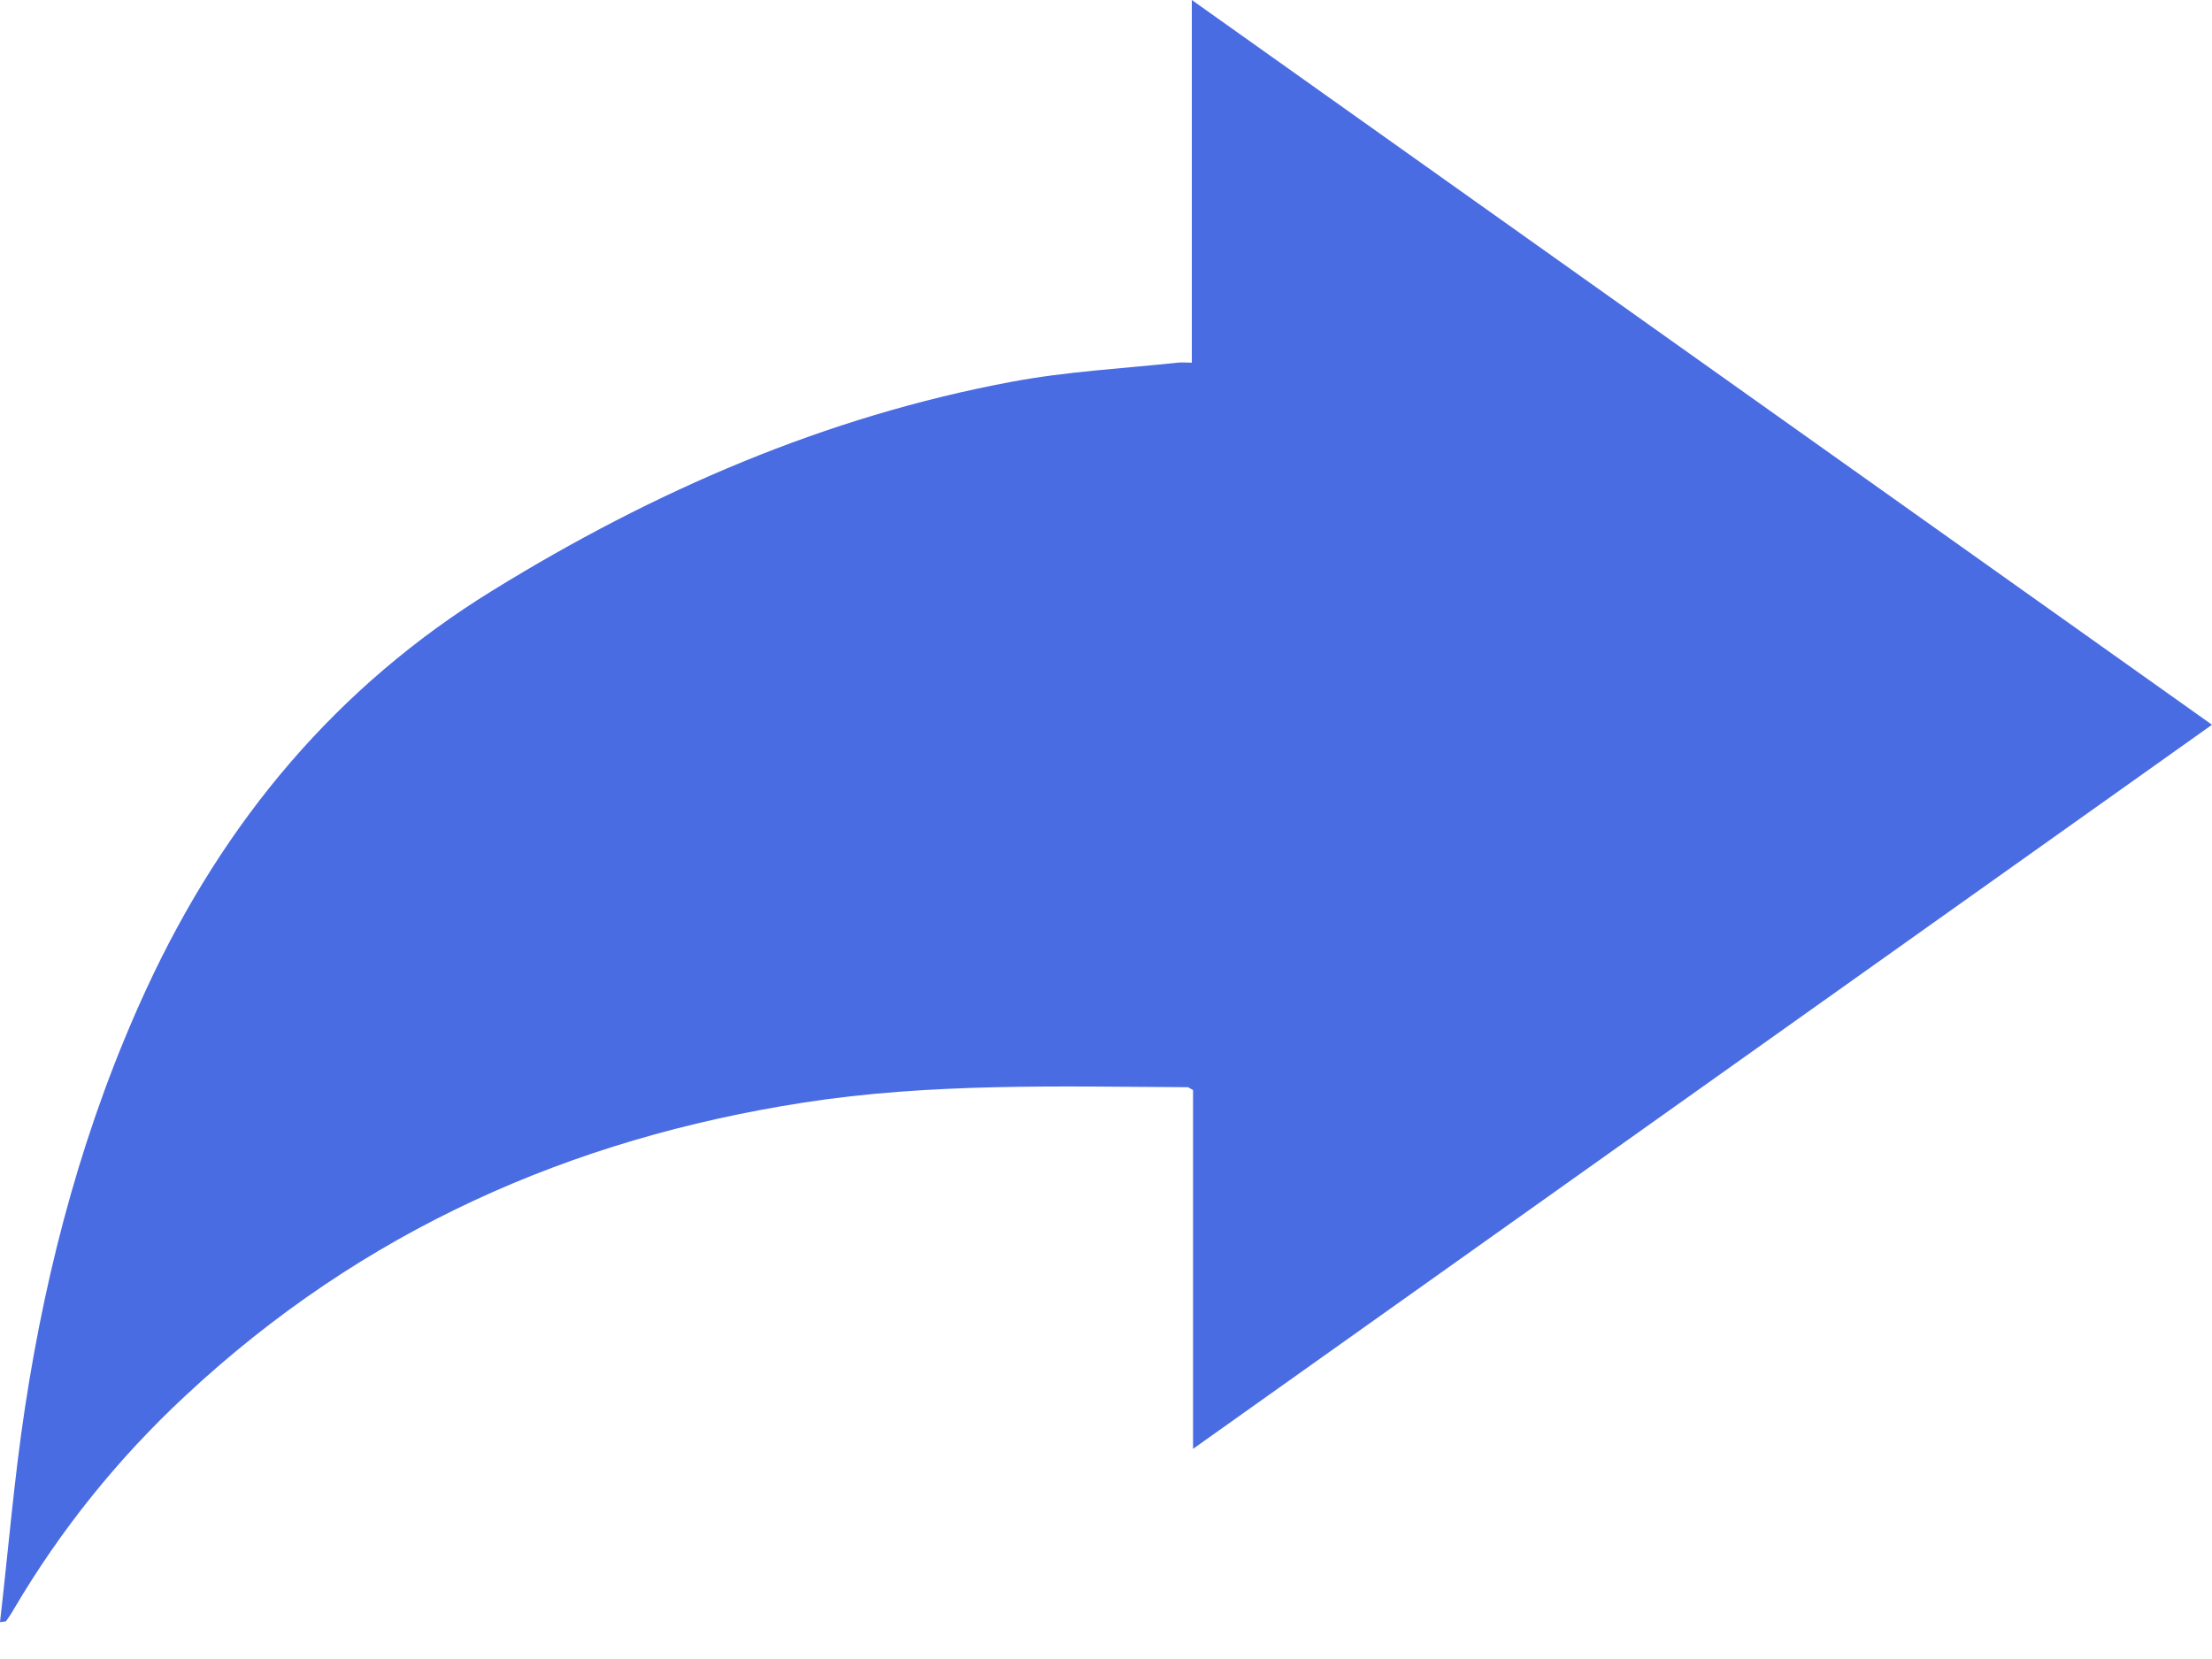
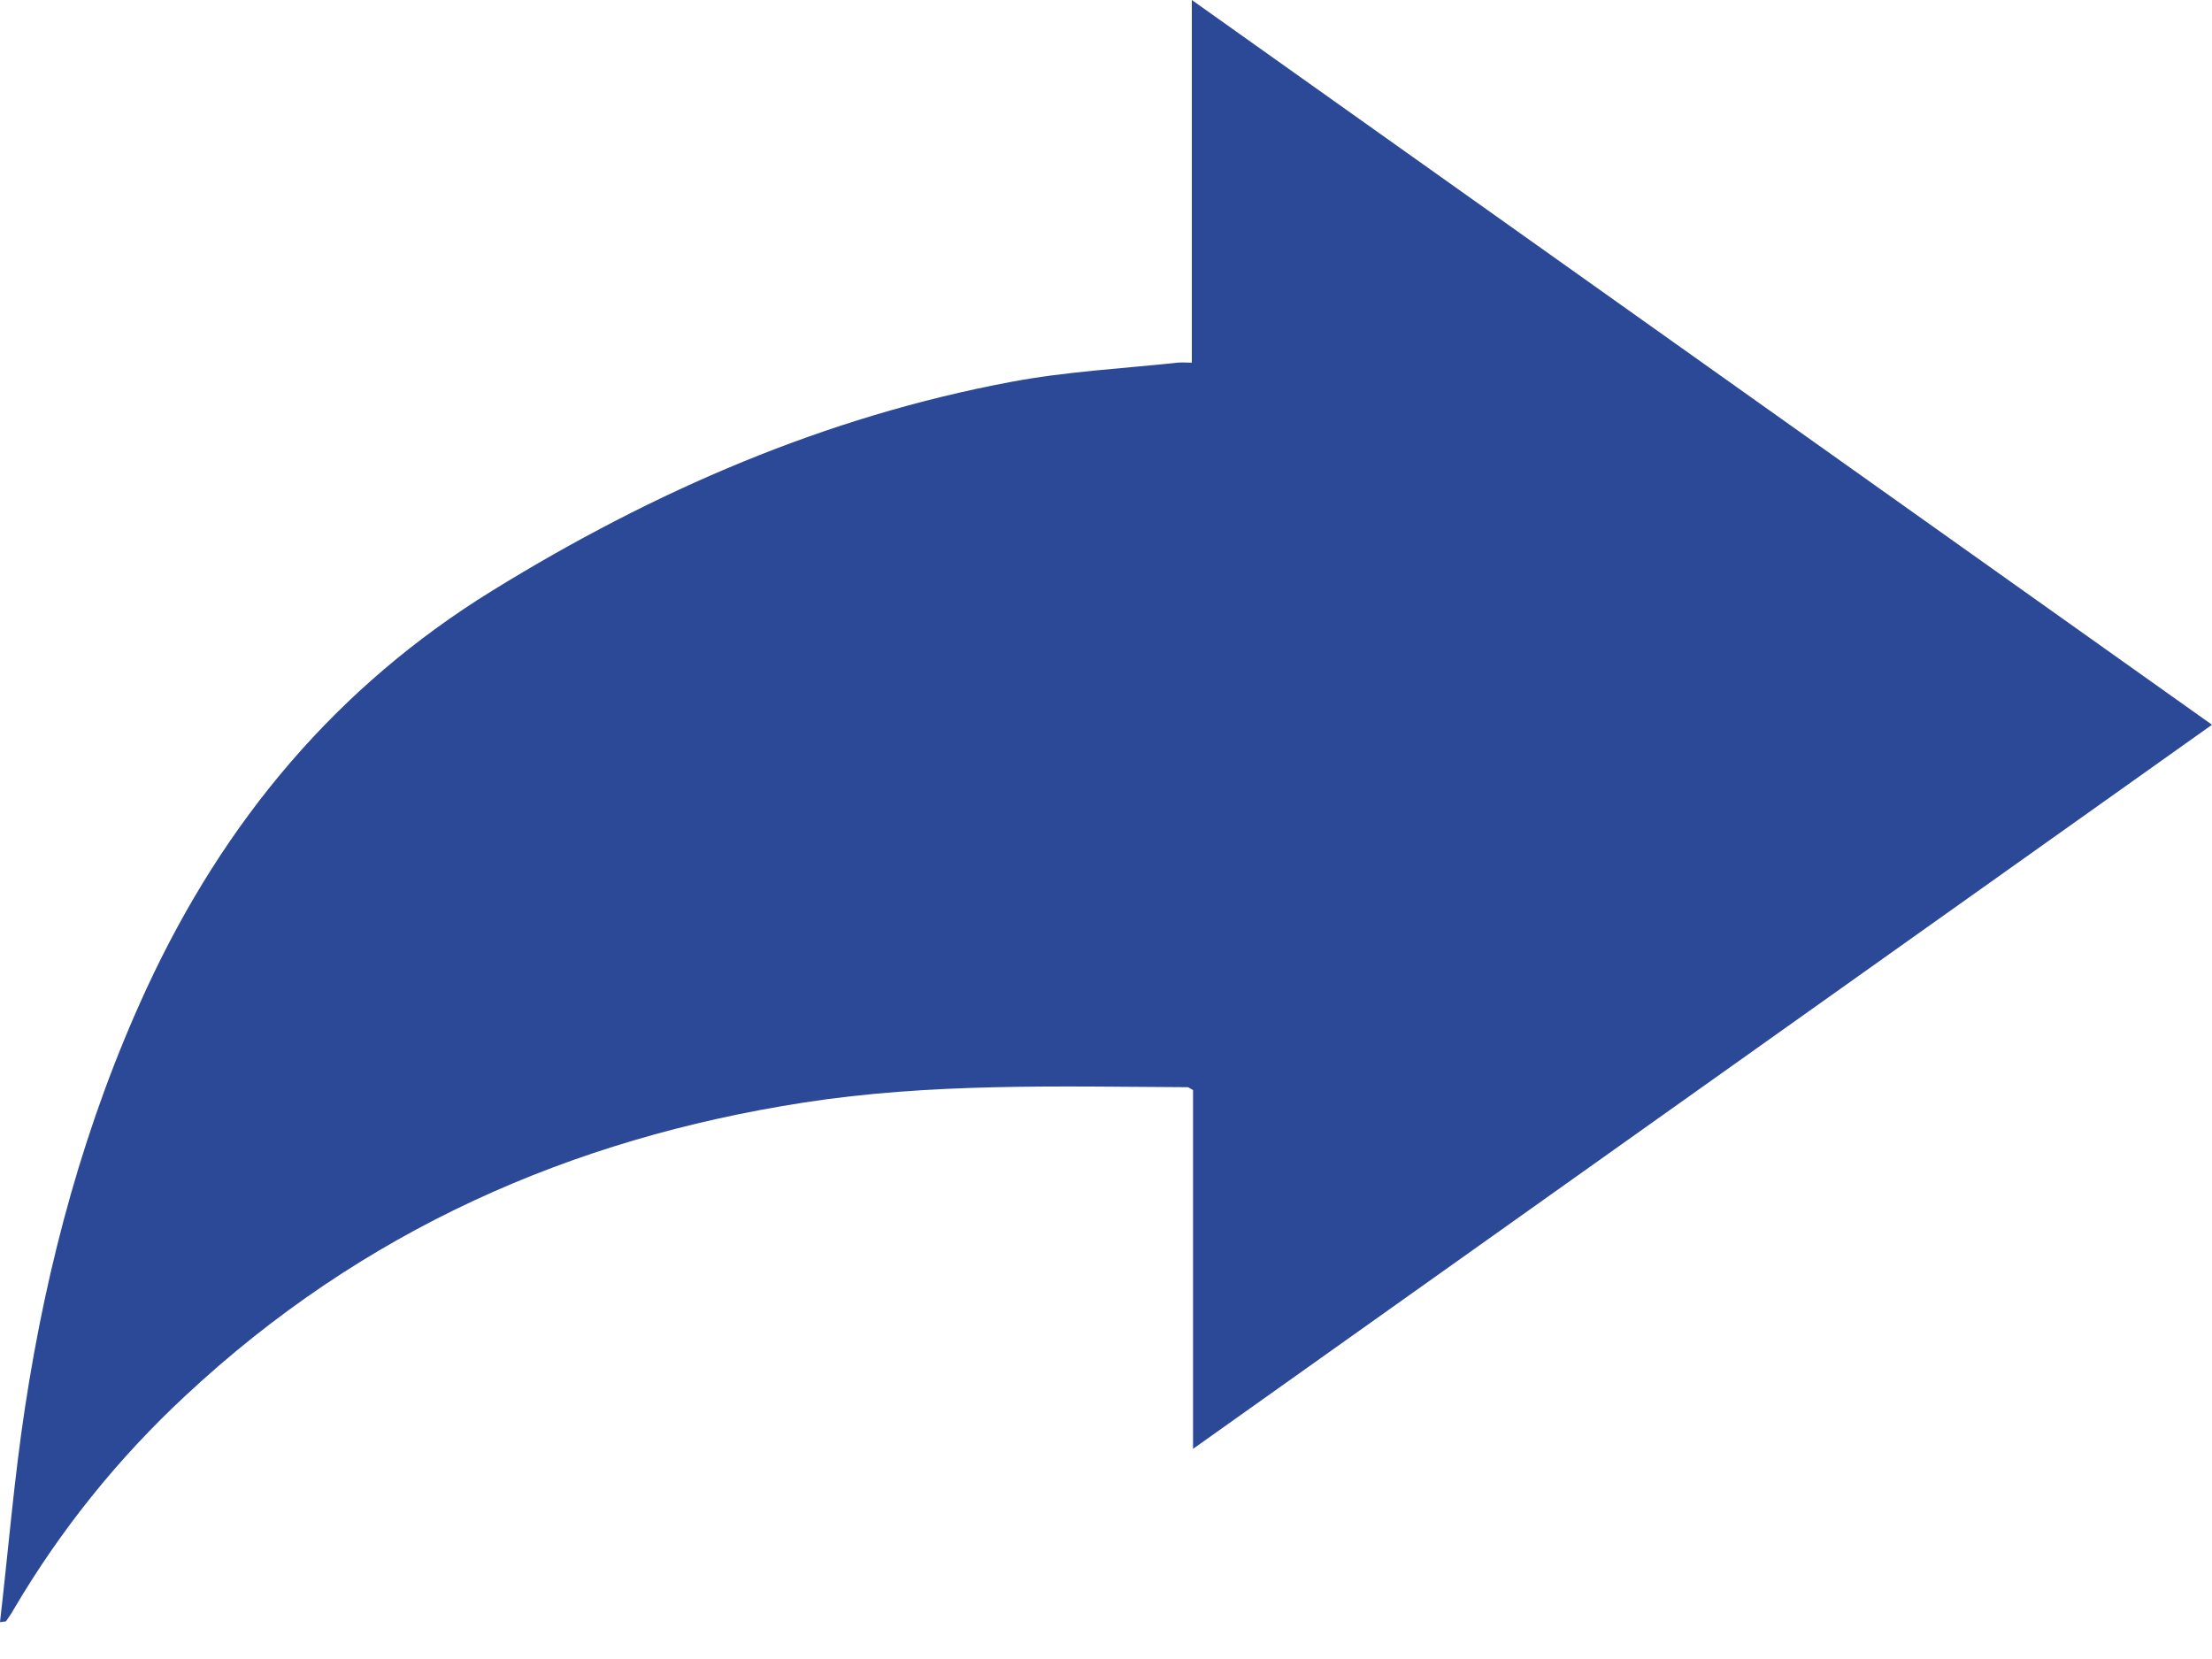
<svg xmlns="http://www.w3.org/2000/svg" width="20" height="15">
-   <path fill="#4A6CE2" fill-rule="evenodd" d="M0 14.667c.075-.652.128-1.297.225-1.934.2-1.318.544-2.59 1.099-3.792.707-1.53 1.73-2.738 3.123-3.598 1.47-.908 3.02-1.577 4.694-1.89.496-.094 1.003-.12 1.506-.174.038-.004.078 0 .129 0V0L20 6.553 10.787 13.1V9.856c-.03-.016-.04-.026-.05-.026-1.16-.006-2.322-.04-3.477.14-2.094.326-3.98 1.152-5.584 2.65a8.554 8.554 0 0 0-1.553 1.933c-.02.036-.044.07-.068.105-.001.003-.01.002-.055.009" />
+   <path fill="#2C4997" fill-rule="evenodd" d="M0 14.667c.075-.652.128-1.297.225-1.934.2-1.318.544-2.59 1.099-3.792.707-1.53 1.73-2.738 3.123-3.598 1.47-.908 3.02-1.577 4.694-1.89.496-.094 1.003-.12 1.506-.174.038-.004.078 0 .129 0V0L20 6.553 10.787 13.1V9.856c-.03-.016-.04-.026-.05-.026-1.16-.006-2.322-.04-3.477.14-2.094.326-3.98 1.152-5.584 2.65a8.554 8.554 0 0 0-1.553 1.933c-.02.036-.044.07-.068.105-.001.003-.01.002-.055.009" />
</svg>
